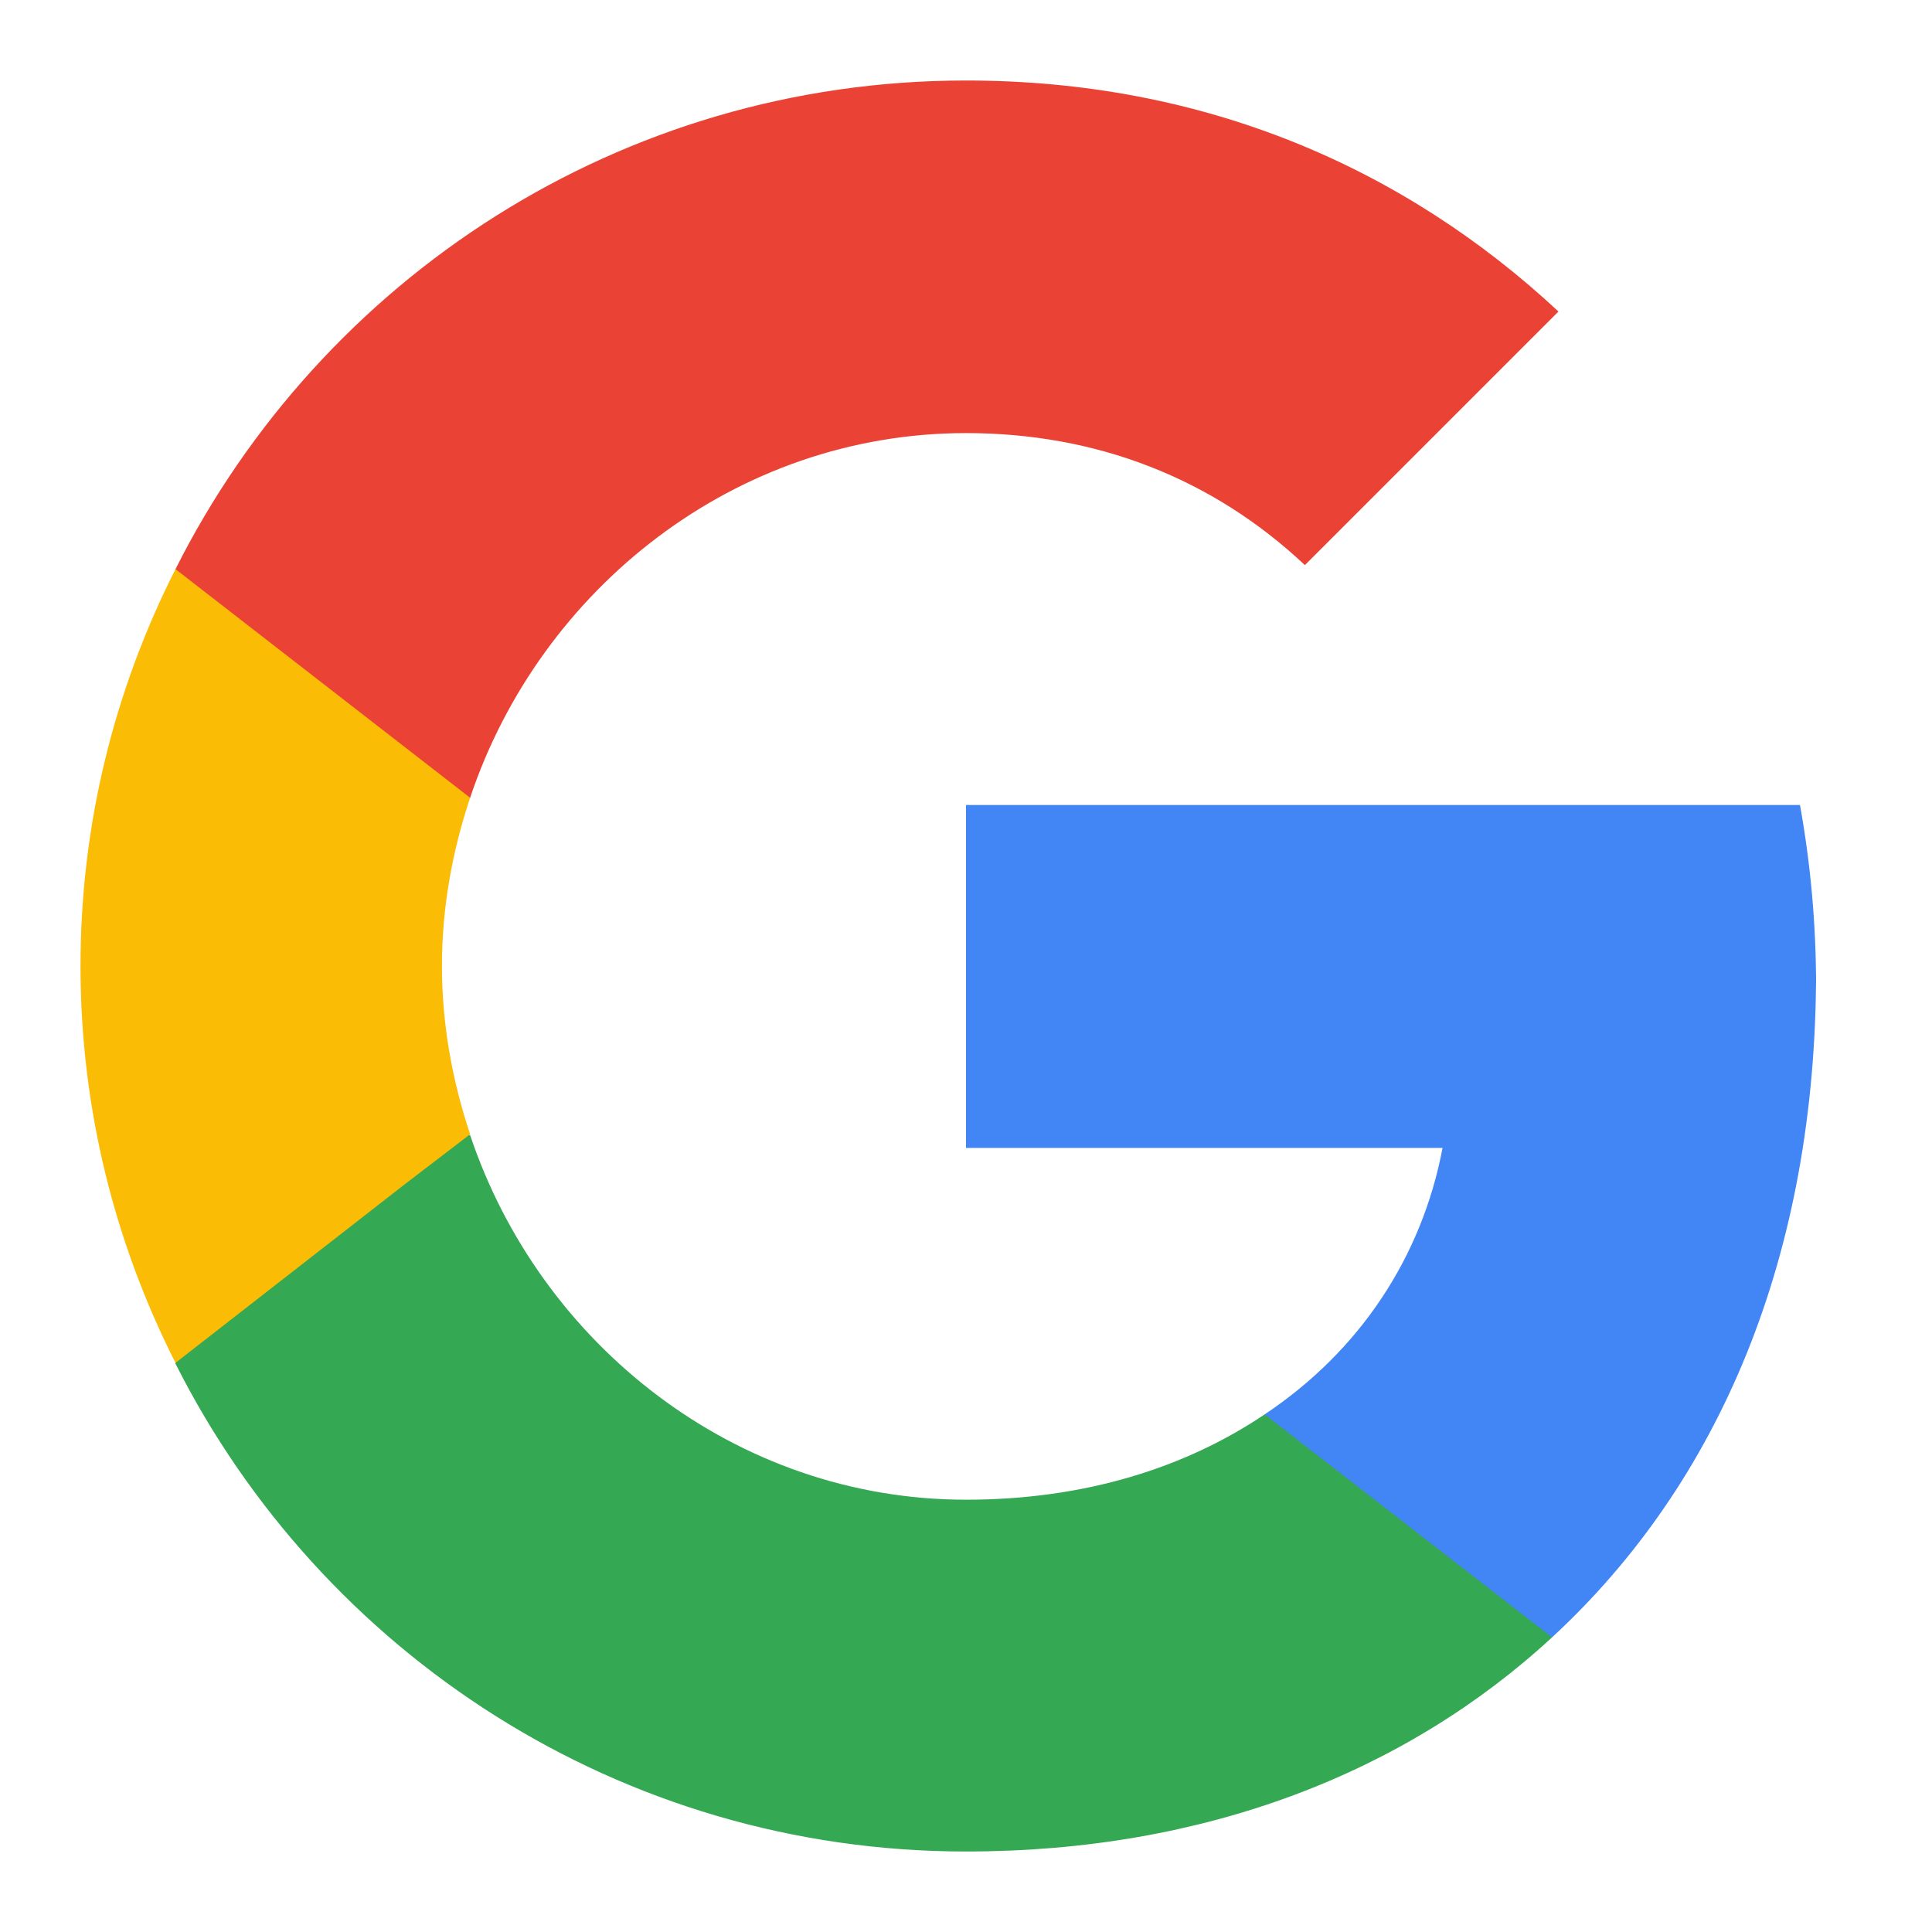
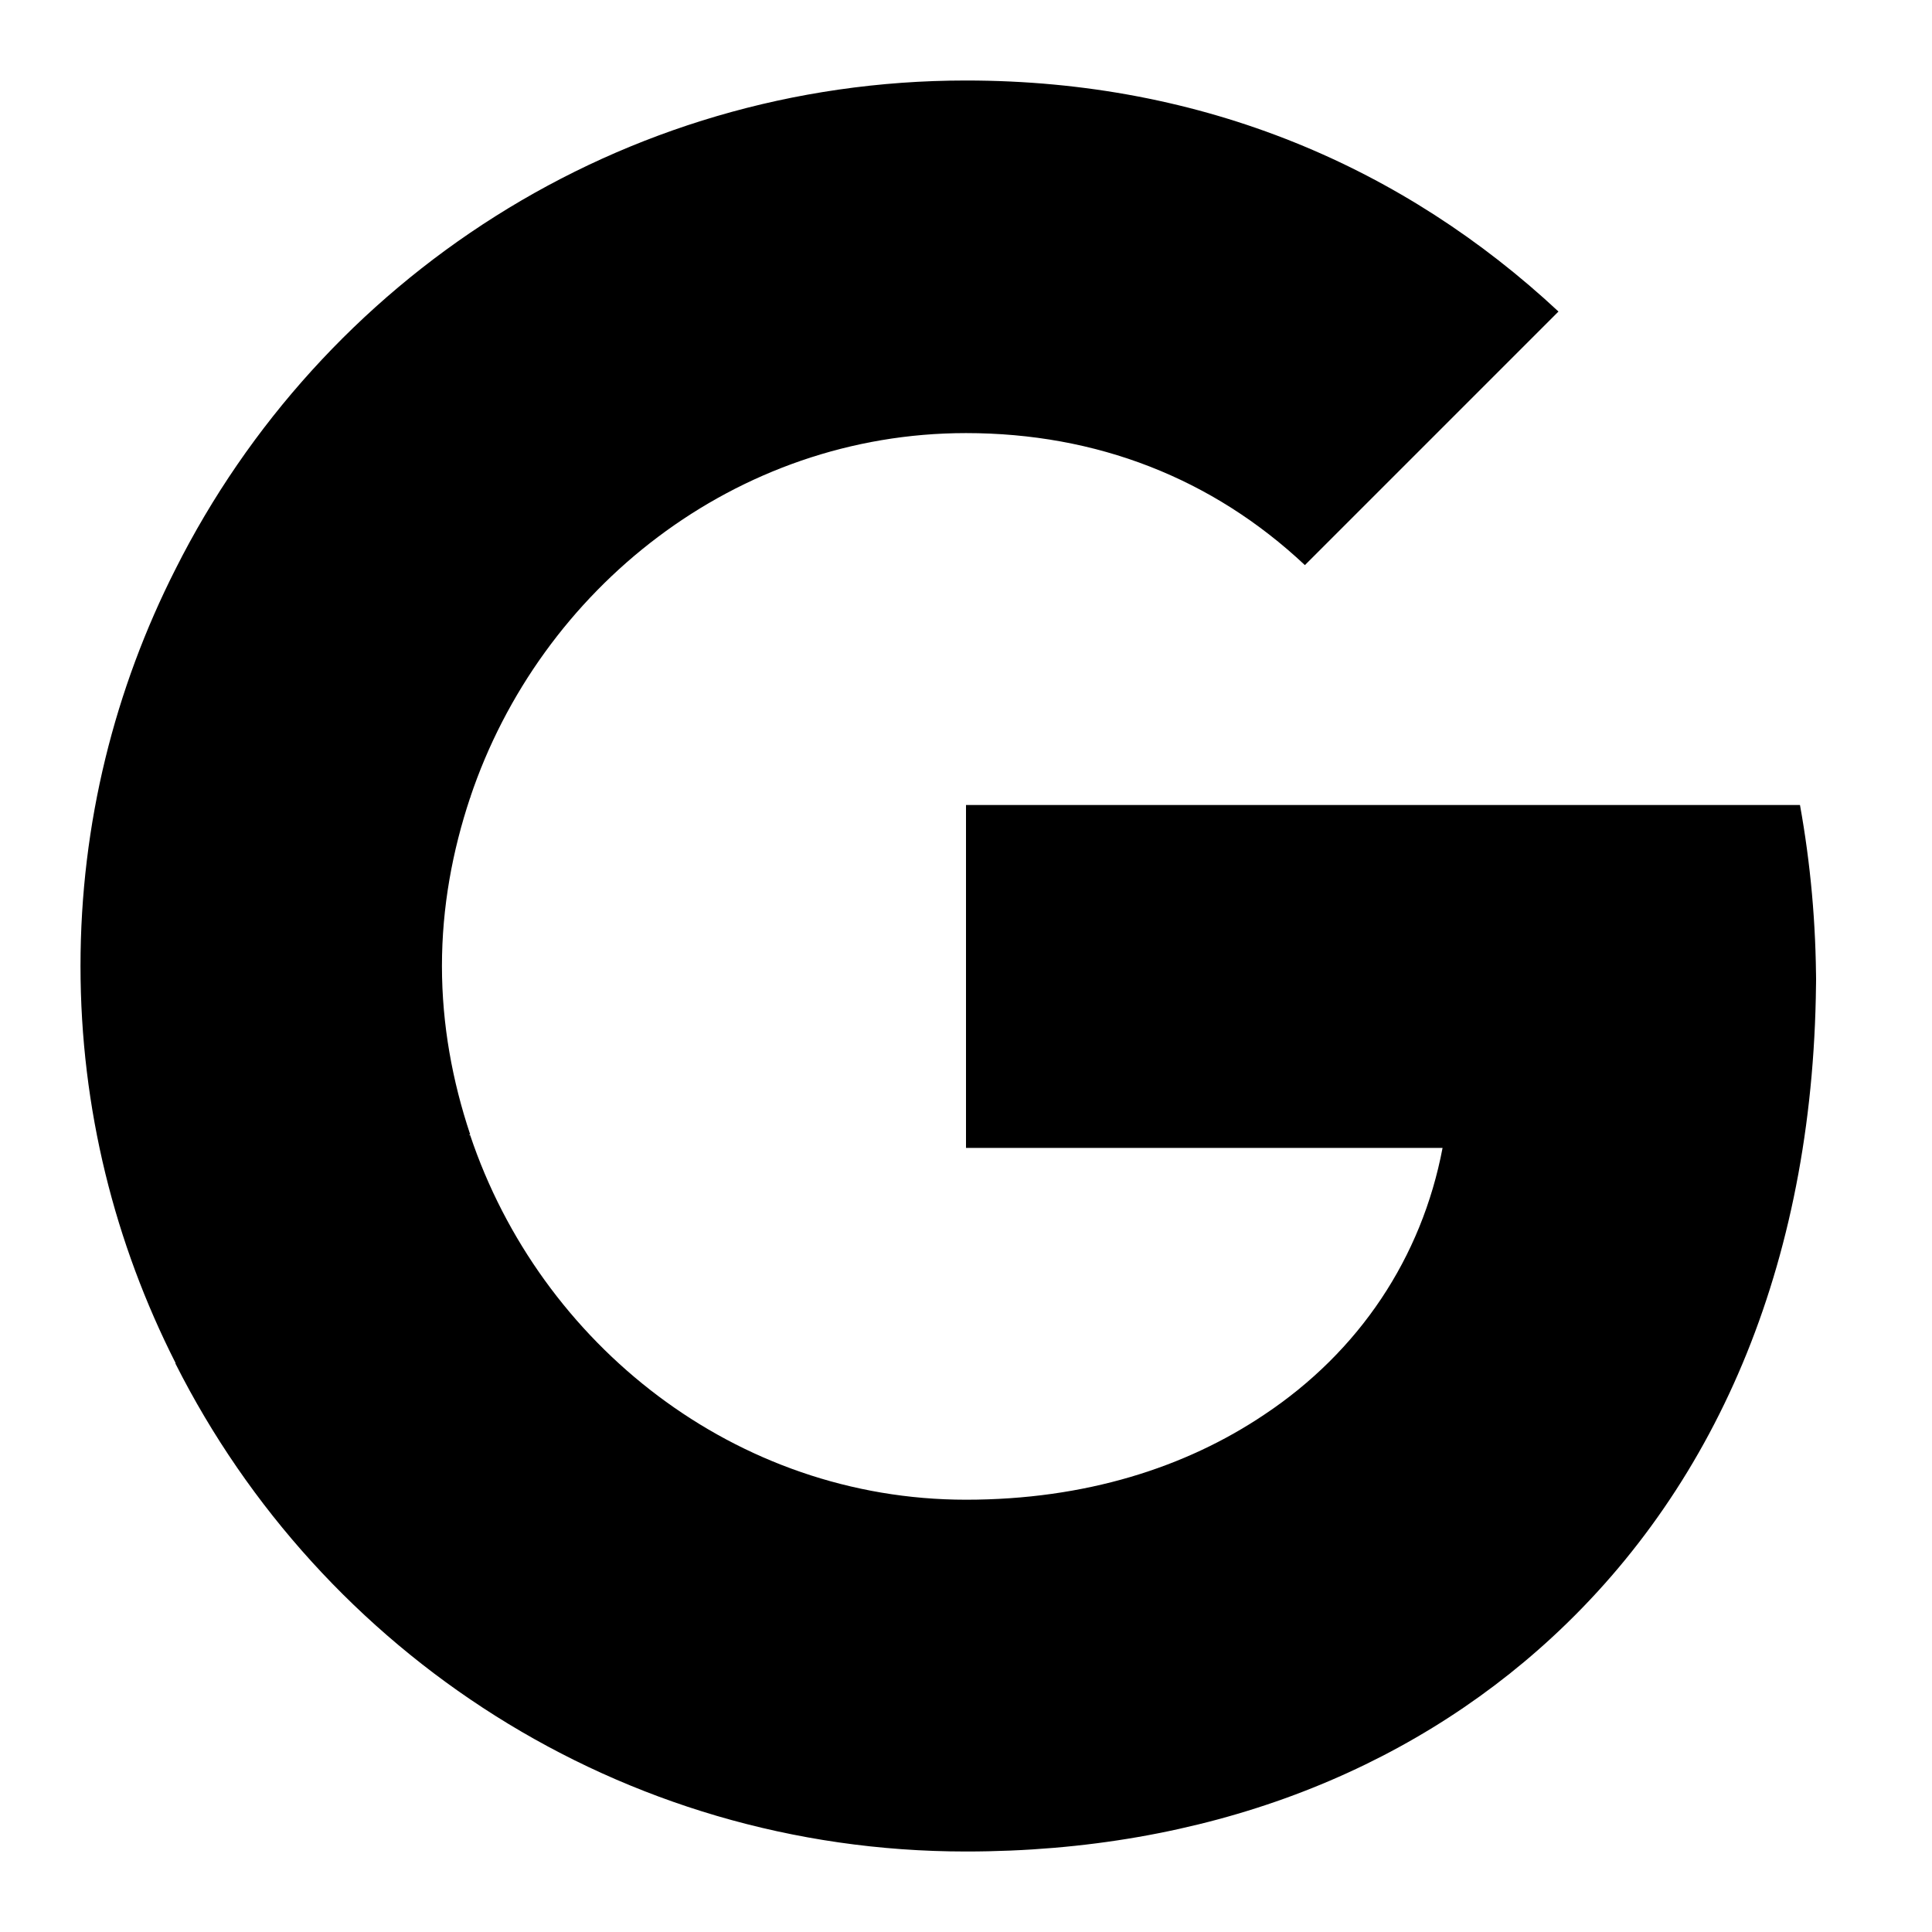
- <svg xmlns="http://www.w3.org/2000/svg" viewBox="0 0 24 24">
-   <path fill="#4285F4" d="M22.56 12.25c0-.78-.07-1.53-.2-2.25H12v4.26h5.92c-.26 1.37-1.04 2.53-2.21 3.31v2.77h3.57c2.08-1.92 3.28-4.74 3.28-8.27z" />
-   <path fill="#34A853" d="M12 23c2.97 0 5.46-.98 7.28-2.66l-3.57-2.77c-.98.66-2.23 1.06-3.71 1.06-2.86 0-5.29-1.93-6.16-4.53H2.18v2.84C3.99 20.53 7.7 23 12 23z" />
-   <path fill="#FBBC05" d="M5.84 14.09c-.22-.66-.35-1.36-.35-2.09s.13-1.43.35-2.09V7.07H2.18C1.43 8.55 1 10.22 1 12s.43 3.45 1.18 4.93l2.85-2.22.81-.62z" />
-   <path fill="#EA4335" d="M12 5.38c1.62 0 3.06.56 4.21 1.64l3.15-3.15C17.45 2.09 14.97 1 12 1 7.7 1 3.99 3.47 2.18 7.07l3.66 2.84c.87-2.6 3.3-4.53 6.16-4.53z" />
+ <svg xmlns="http://www.w3.org/2000/svg" viewBox="0 0 24 24" fill="currentColor" aria-hidden="true">
+   <path d="M22.56 12.25c0-.78-.07-1.53-.2-2.25H12v4.26h5.92c-.26 1.37-1.04 2.53-2.21 3.31v2.77h3.57c2.08-1.92 3.28-4.74 3.28-8.27z" />
+   <path d="M12 23c2.97 0 5.46-.98 7.28-2.66l-3.57-2.77c-.98.66-2.23 1.06-3.71 1.06-2.86 0-5.29-1.93-6.16-4.53H2.18v2.84C3.99 20.53 7.7 23 12 23z" />
+   <path d="M5.84 14.09c-.22-.66-.35-1.36-.35-2.09s.13-1.43.35-2.09V7.07H2.18C1.43 8.55 1 10.22 1 12s.43 3.45 1.18 4.93l2.85-2.22.81-.62z" />
+   <path d="M12 5.38c1.62 0 3.06.56 4.21 1.64l3.15-3.15C17.45 2.09 14.97 1 12 1 7.7 1 3.99 3.47 2.18 7.07l3.66 2.84c.87-2.6 3.3-4.53 6.16-4.53z" />
</svg>
